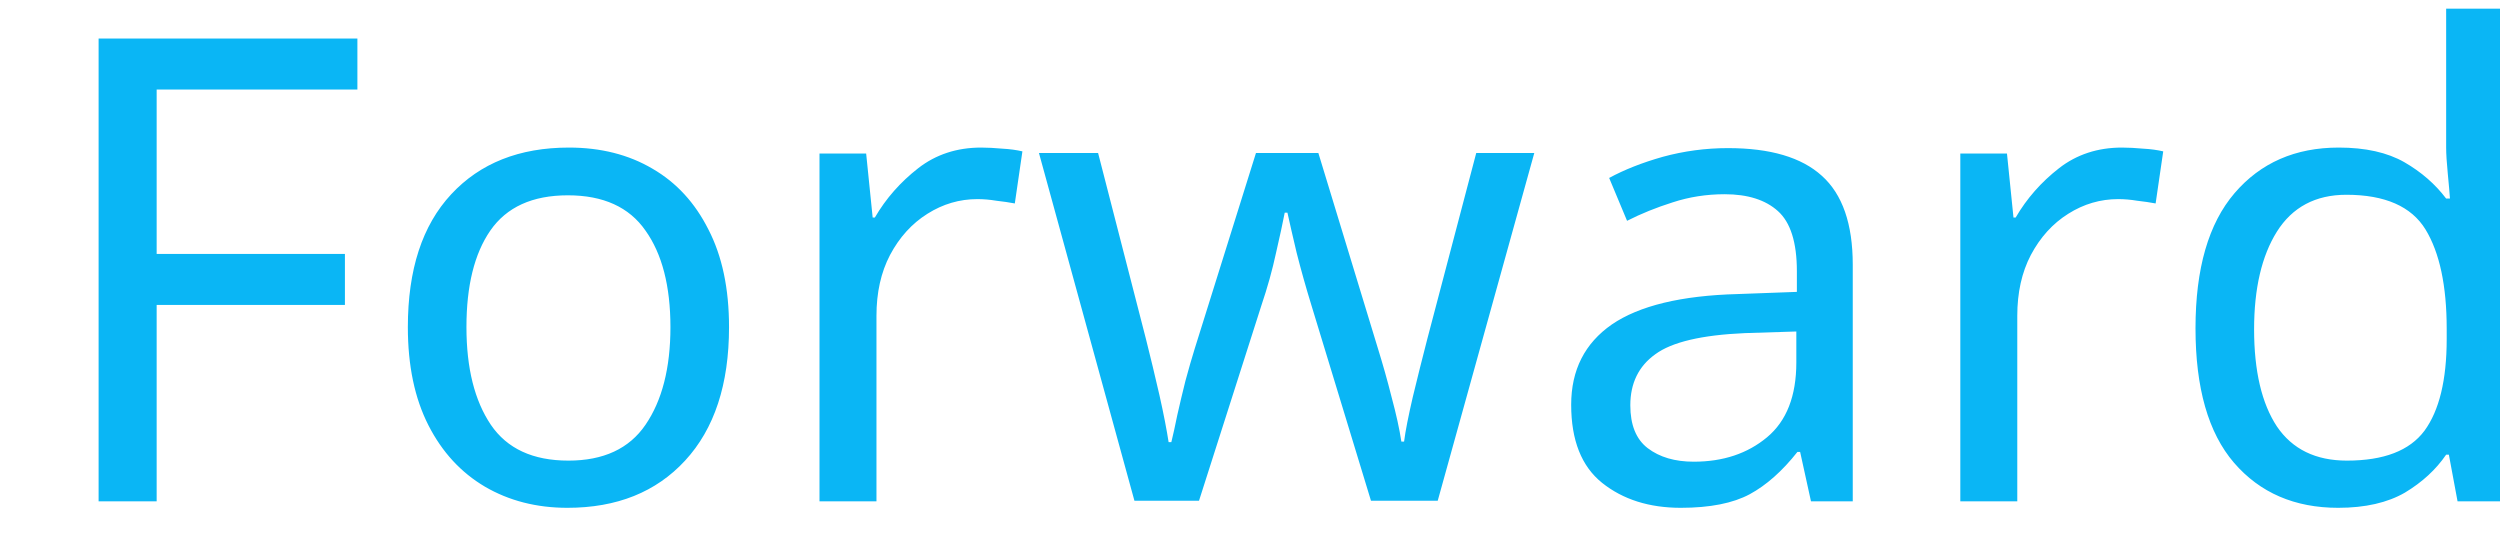
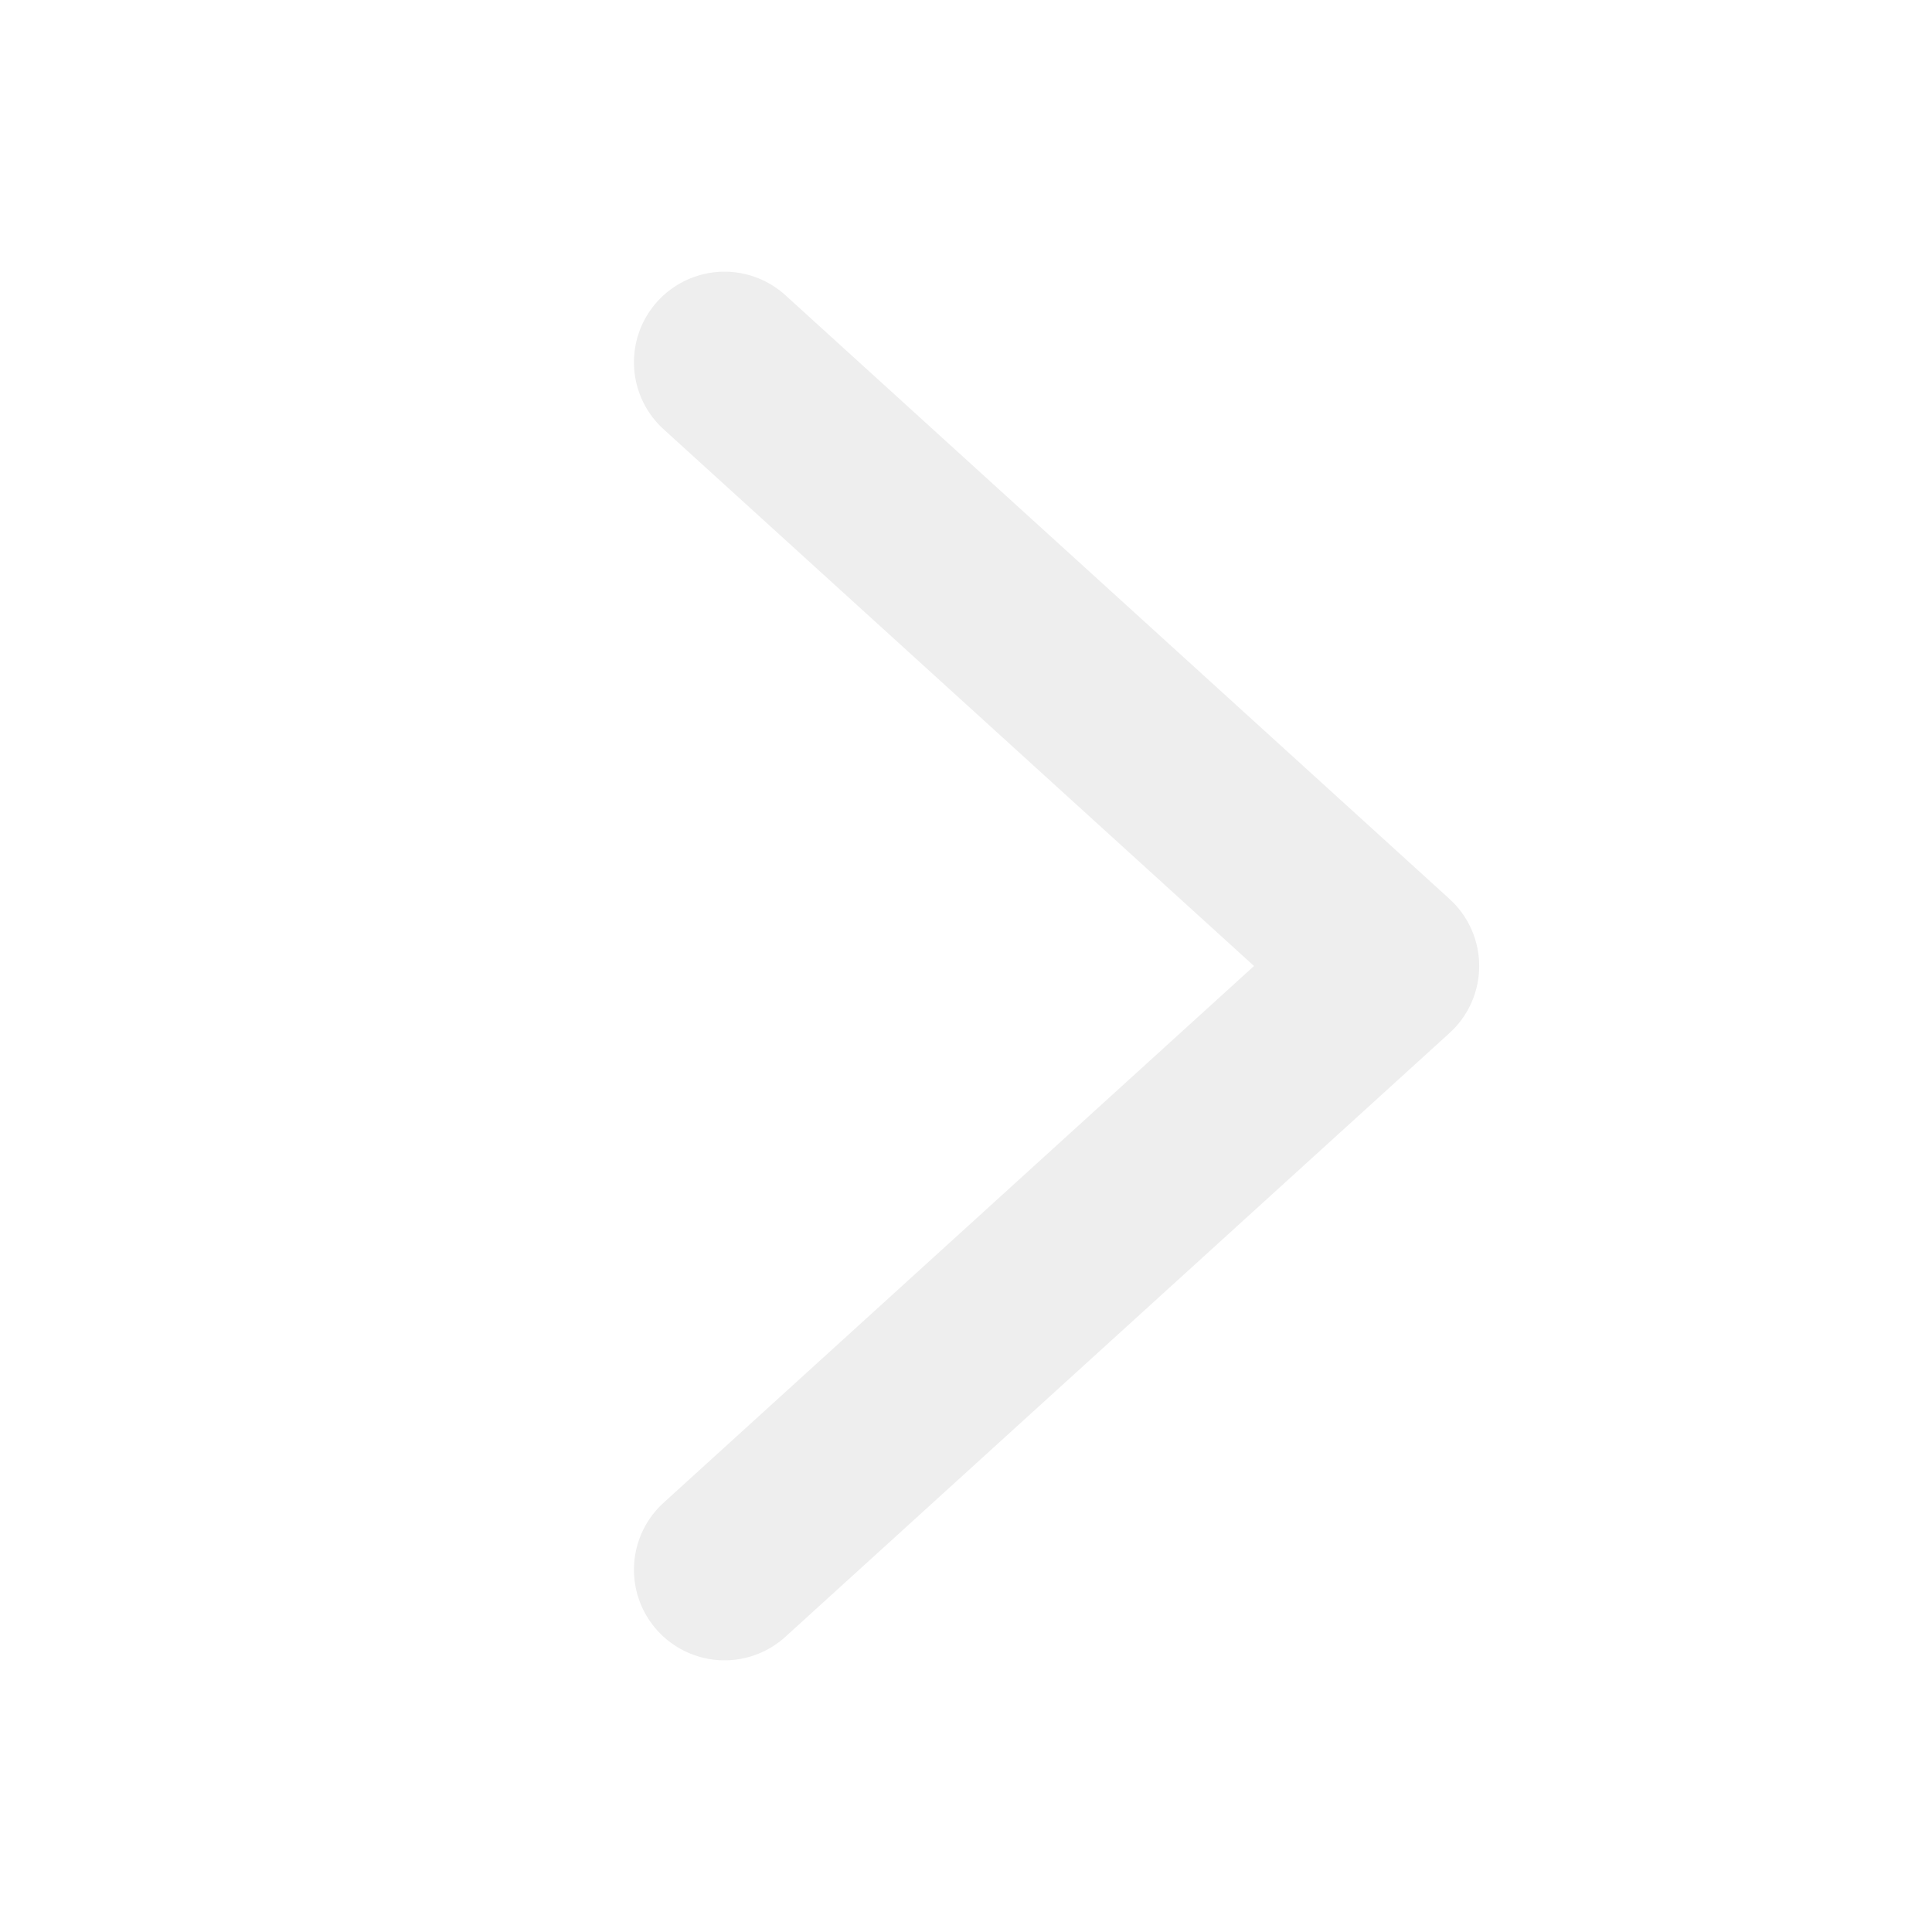
- <svg xmlns="http://www.w3.org/2000/svg" viewBox="0 0 72 16" version="1.1" id="svg6" width="72" height="16">
-   <defs id="defs3051">
-     <style type="text/css" id="current-color-scheme">
-       .ColorScheme-Text {
-         color:#4d4d4d;
-       }
-       </style>
-   </defs>
-   <g id="layer1">
-     <text xml:space="preserve" style="font-style:normal;font-variant:normal;font-weight:normal;font-stretch:normal;font-size:18.667px;line-height:1.25;font-family:Play;-inkscape-font-specification:Play;letter-spacing:0px;word-spacing:0px;fill:#0ab6f5;fill-opacity:1;stroke:none;" x="1.027" y="14.44" id="text817">
-       <tspan id="tspan815" x="1.027" y="14.44">Forward</tspan>
-     </text>
-   </g>
+ <svg xmlns="http://www.w3.org/2000/svg" viewBox="0 0 32 32" width="32" height="32">
+   <path d="M 12,6 L 23,16 L 12,26" style="fill:none;stroke:#EEEEEE;stroke-width:3;stroke-linecap:round;stroke-linejoin:round" />
</svg>
